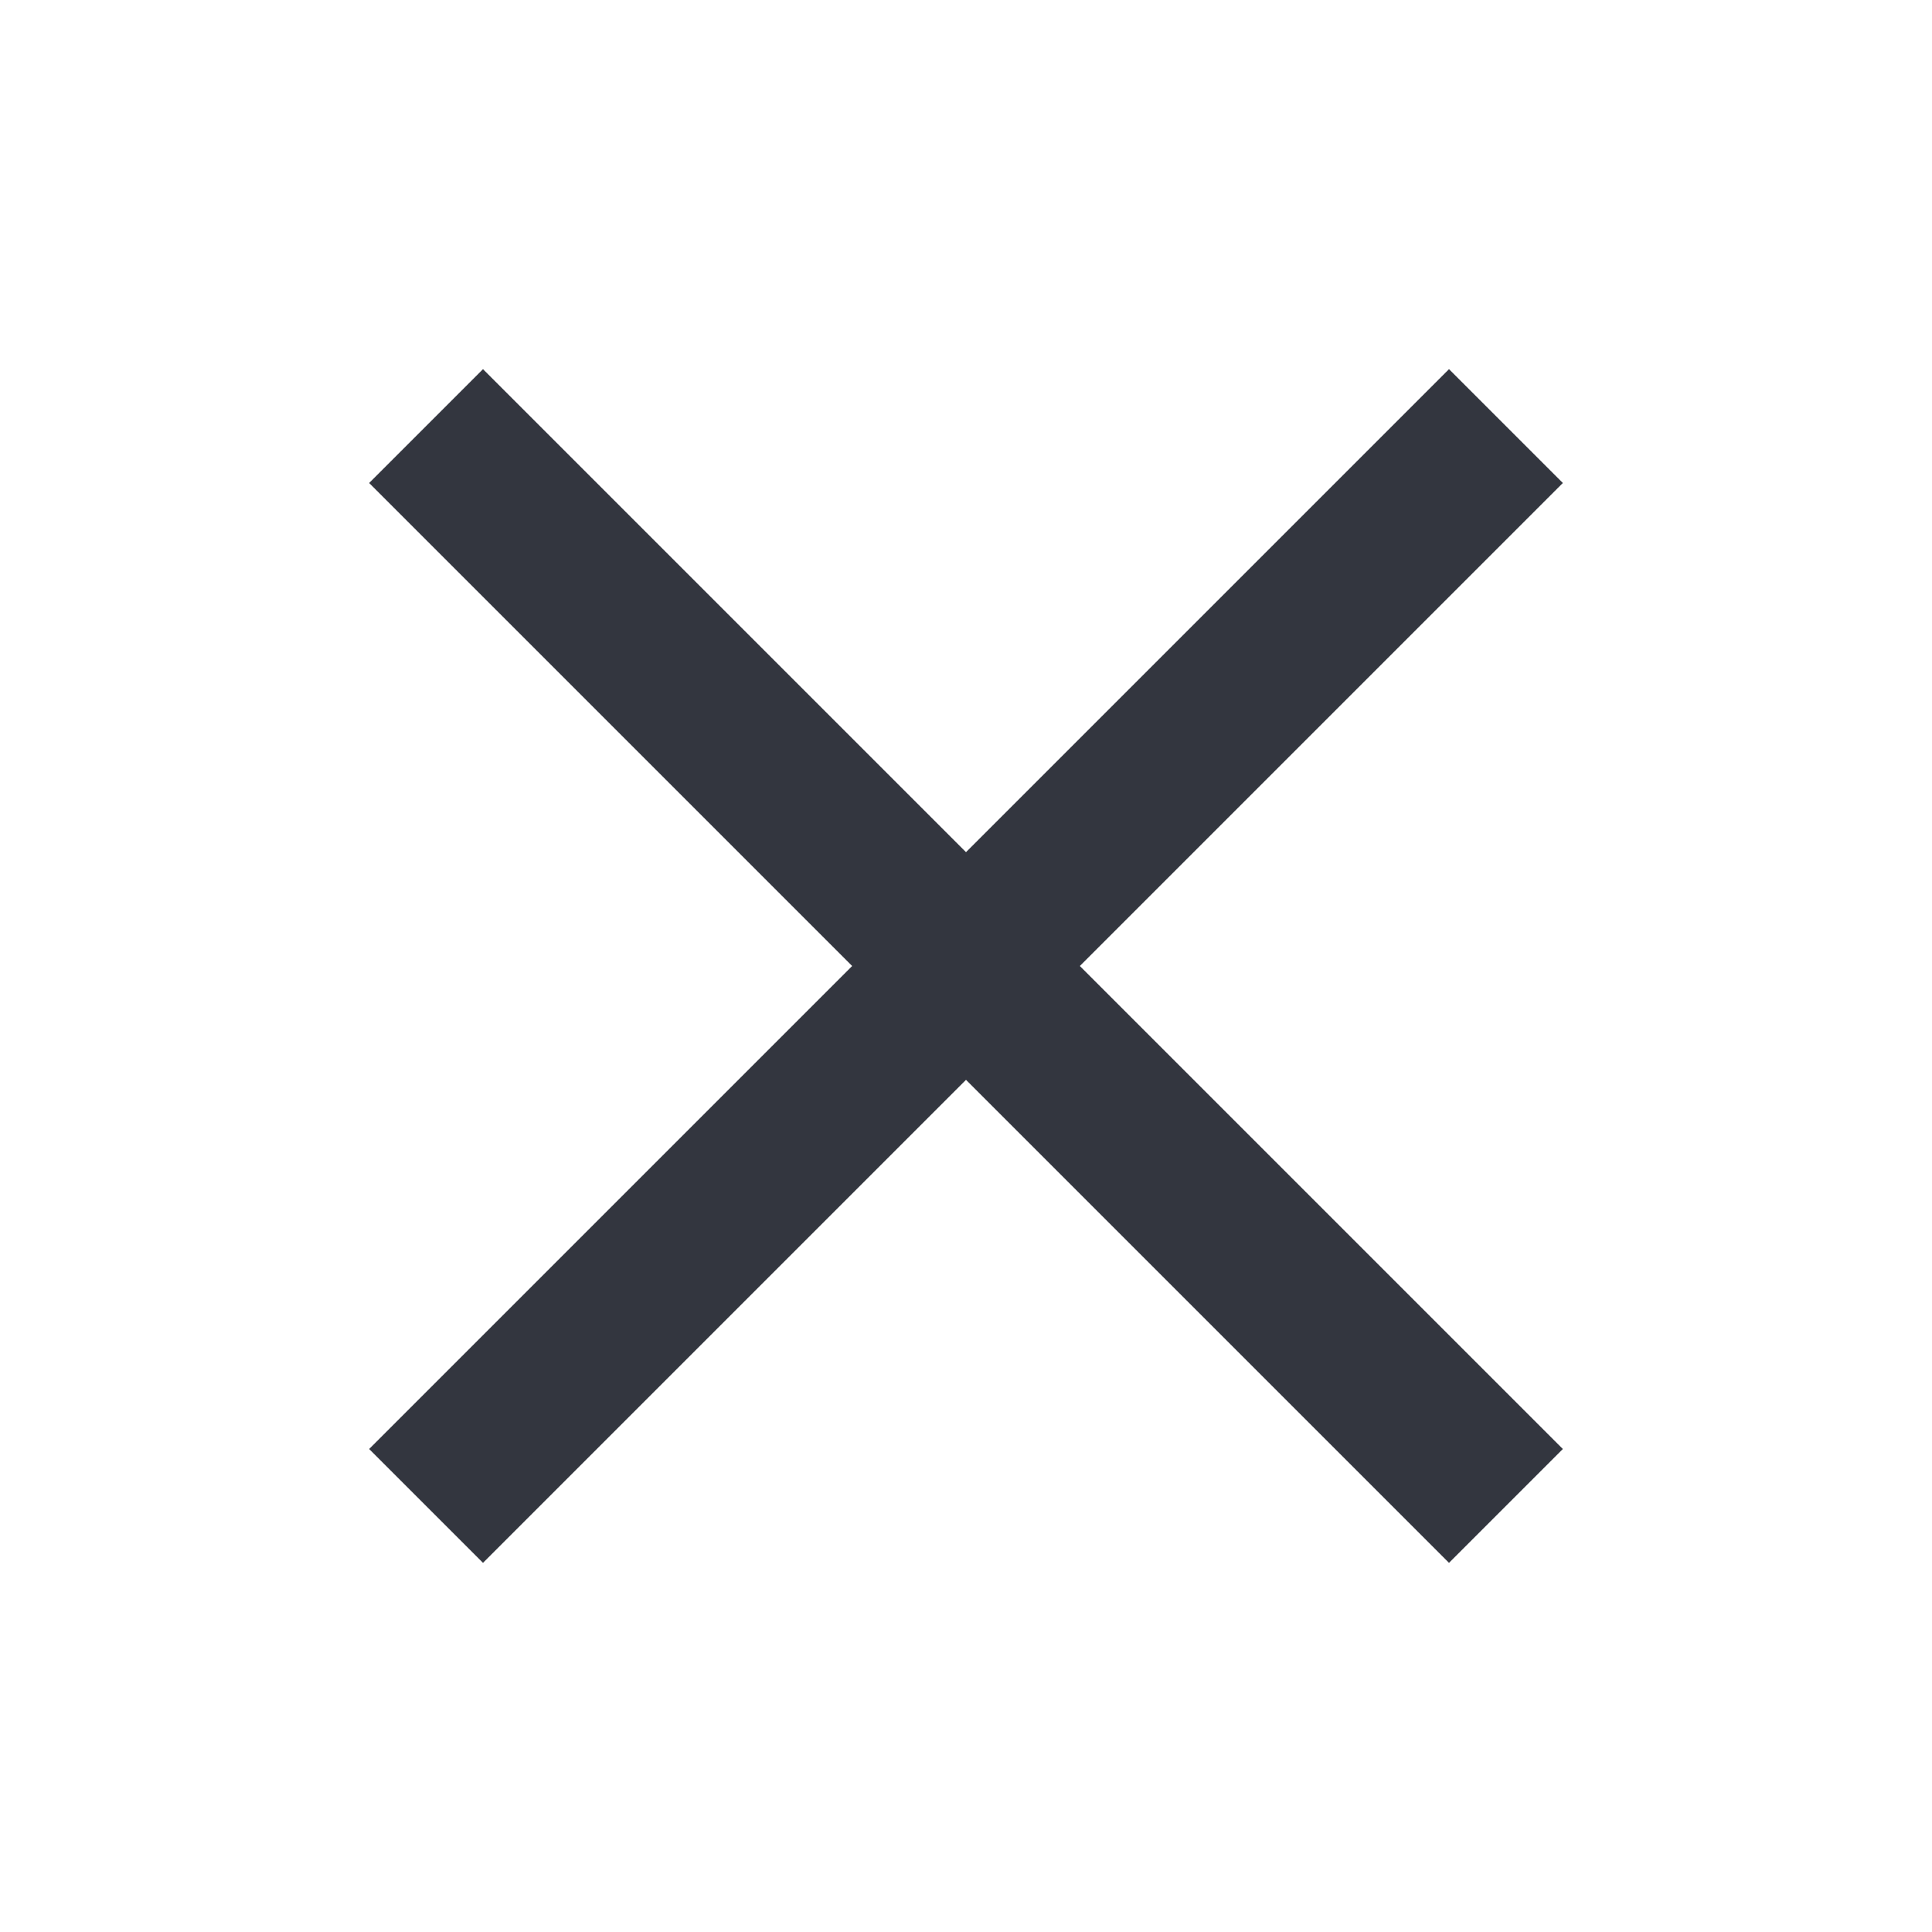
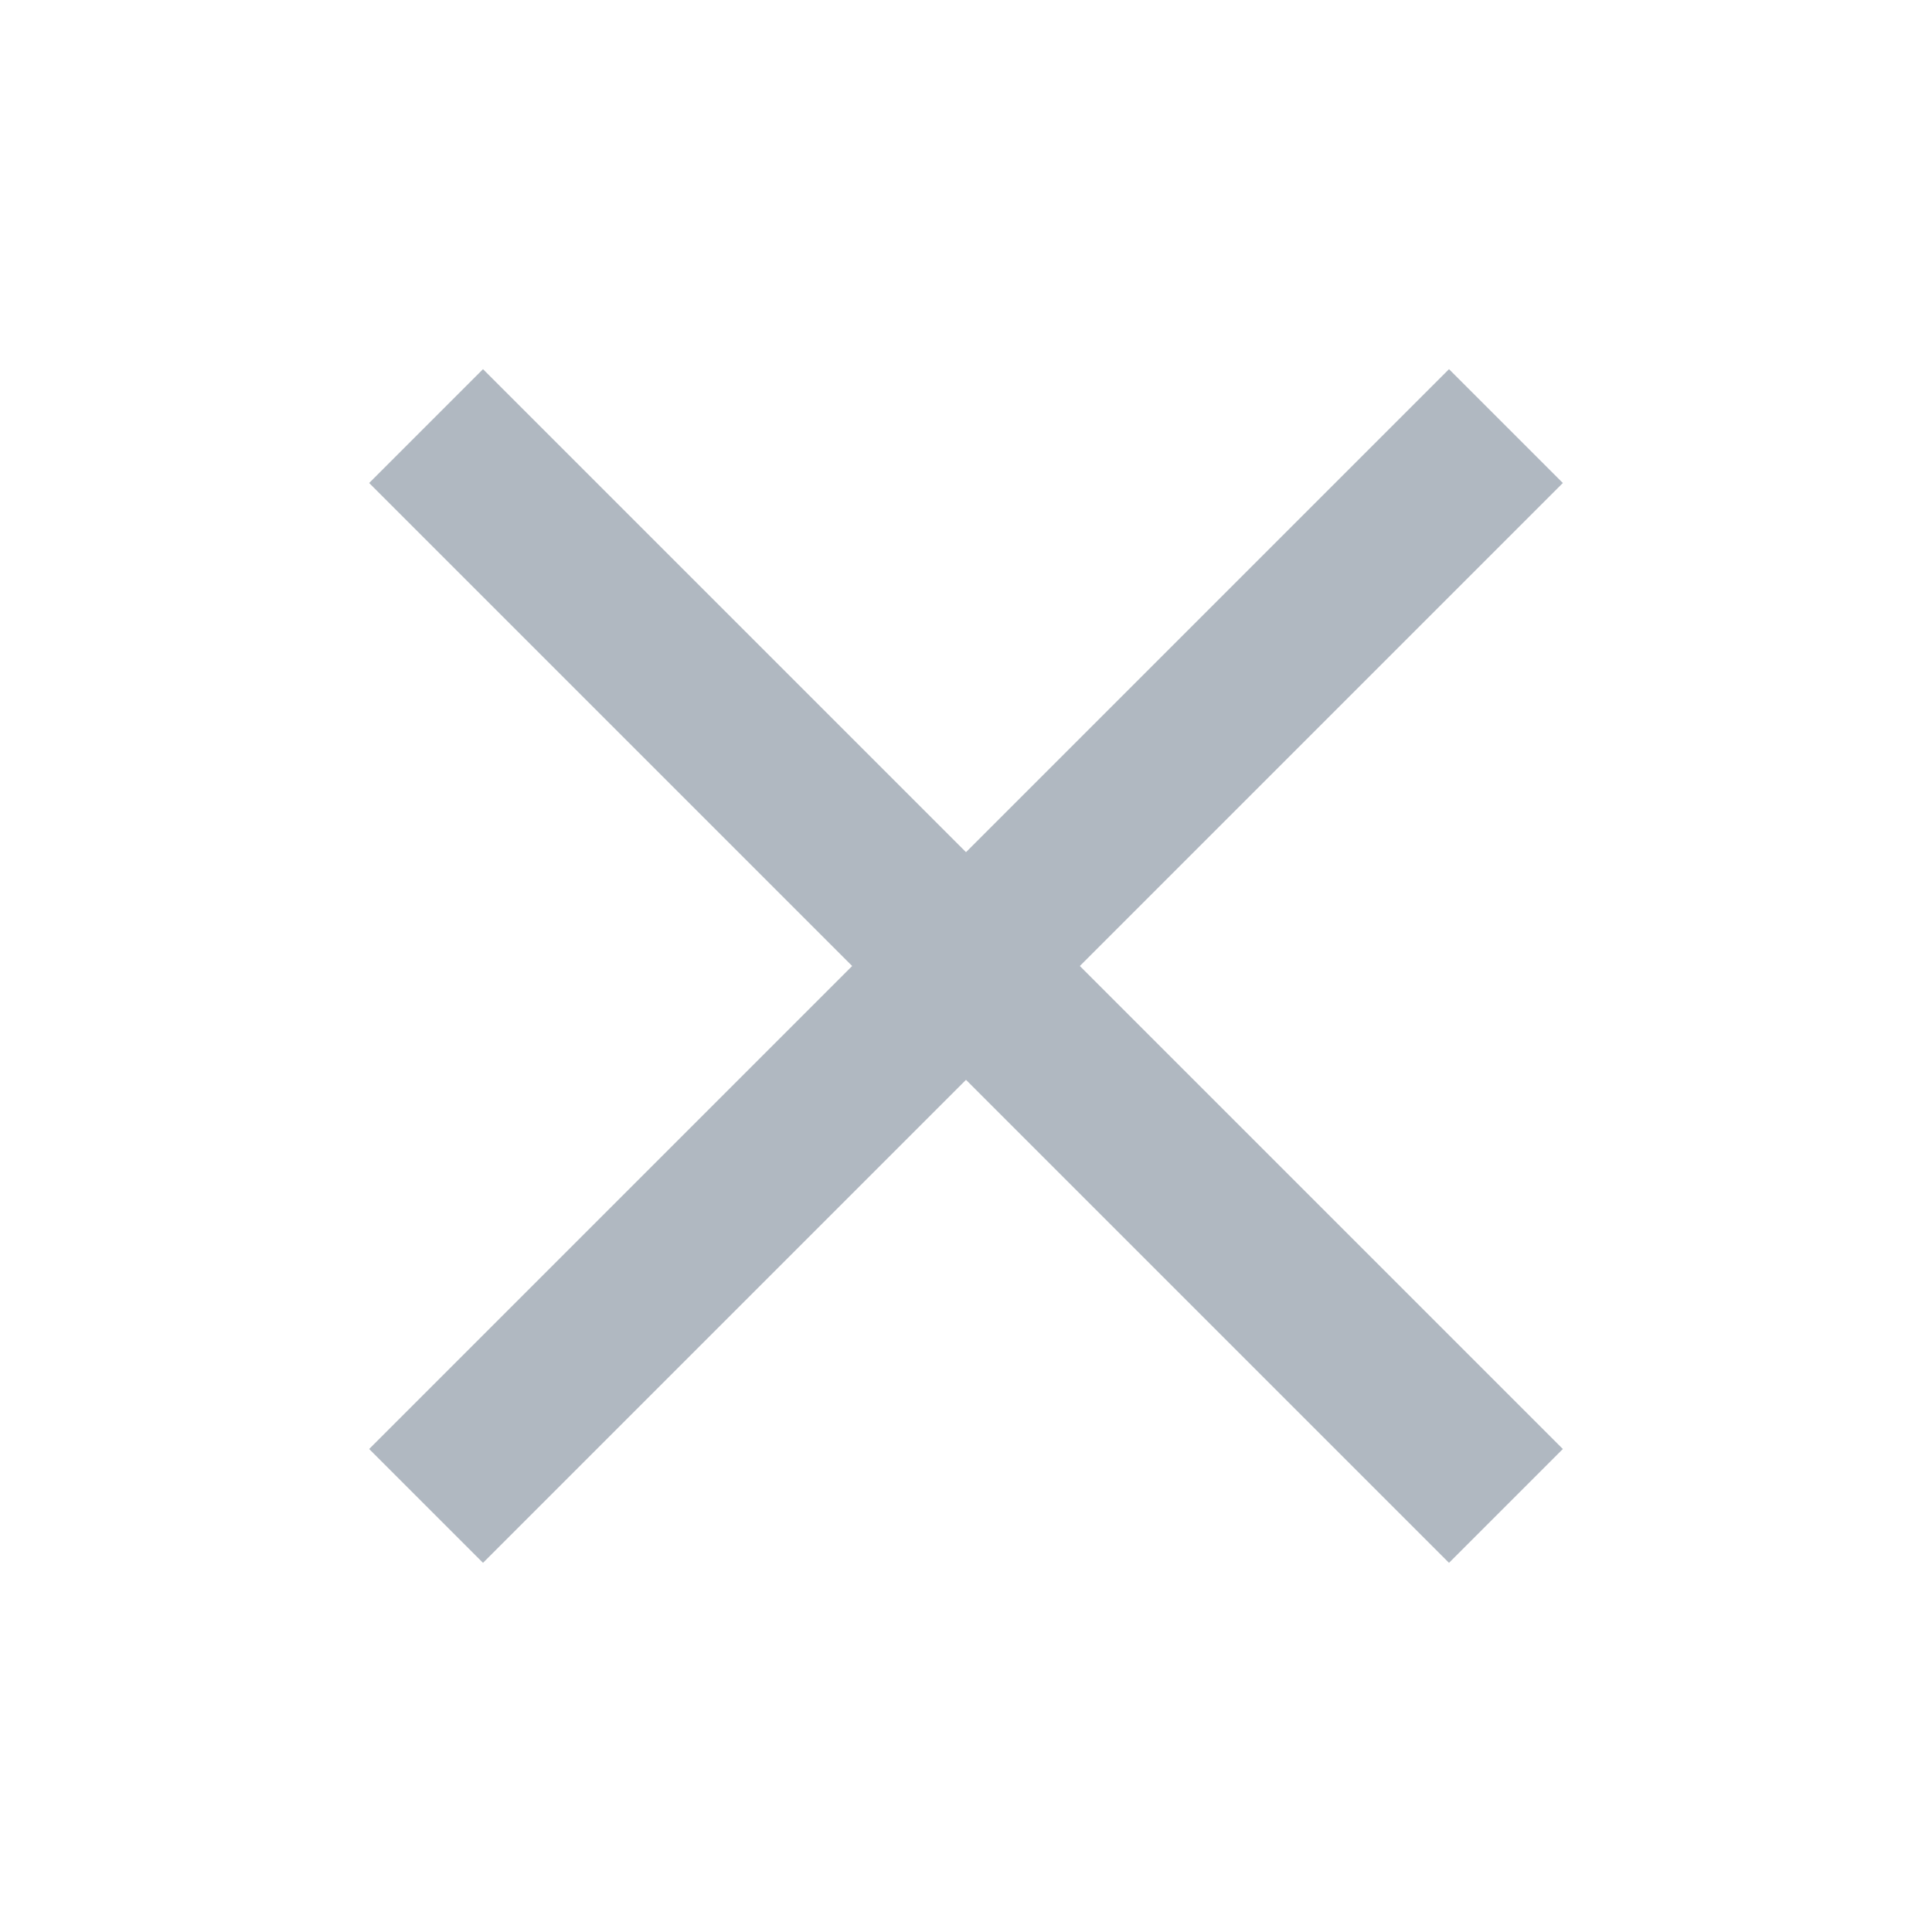
<svg xmlns="http://www.w3.org/2000/svg" width="24" height="24" viewBox="0 0 24 24" fill="none">
-   <path d="M18 6L6 18" stroke="#33363F" stroke-width="2" stroke-linecap="square" stroke-linejoin="round" />
-   <path d="M6 6L18 18" stroke="#33363F" stroke-width="2" stroke-linecap="square" stroke-linejoin="round" />
+   <path d="M18 6L6 18" stroke="#B0B8C1" stroke-width="2" stroke-linecap="square" stroke-linejoin="round" />
+   <path d="M6 6L18 18" stroke="#B0B8C1" stroke-width="2" stroke-linecap="square" stroke-linejoin="round" />
</svg>
